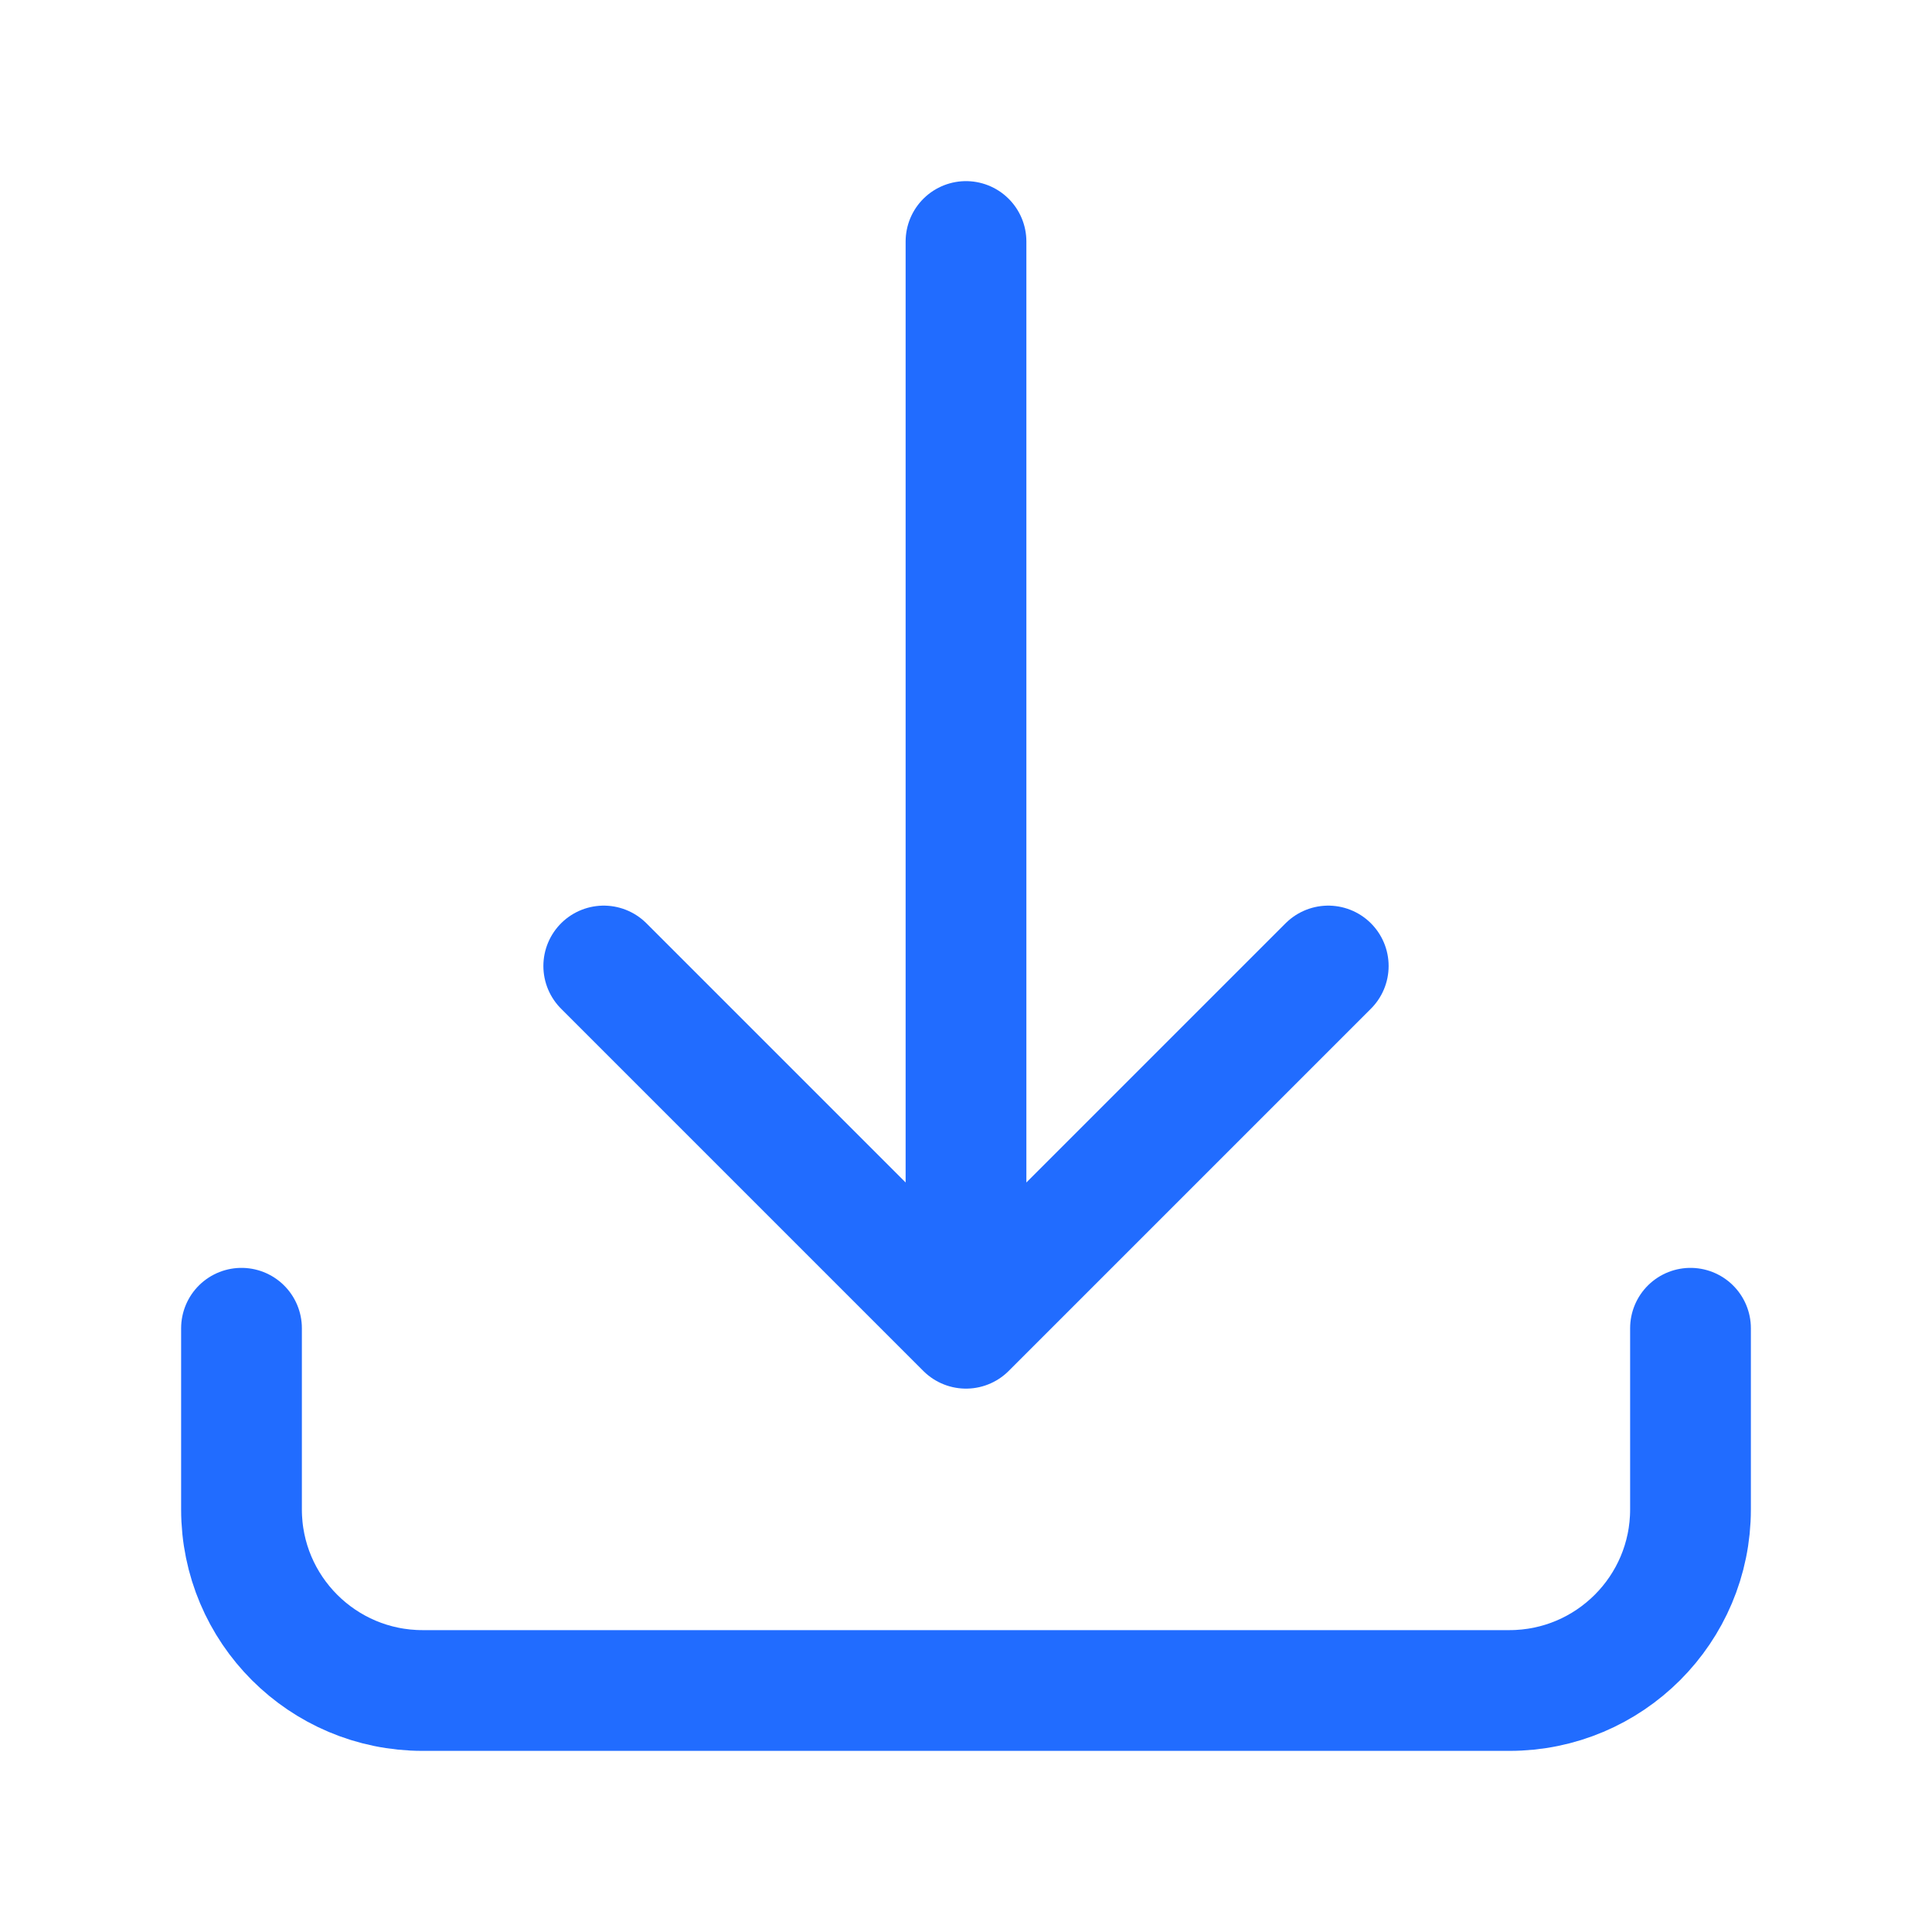
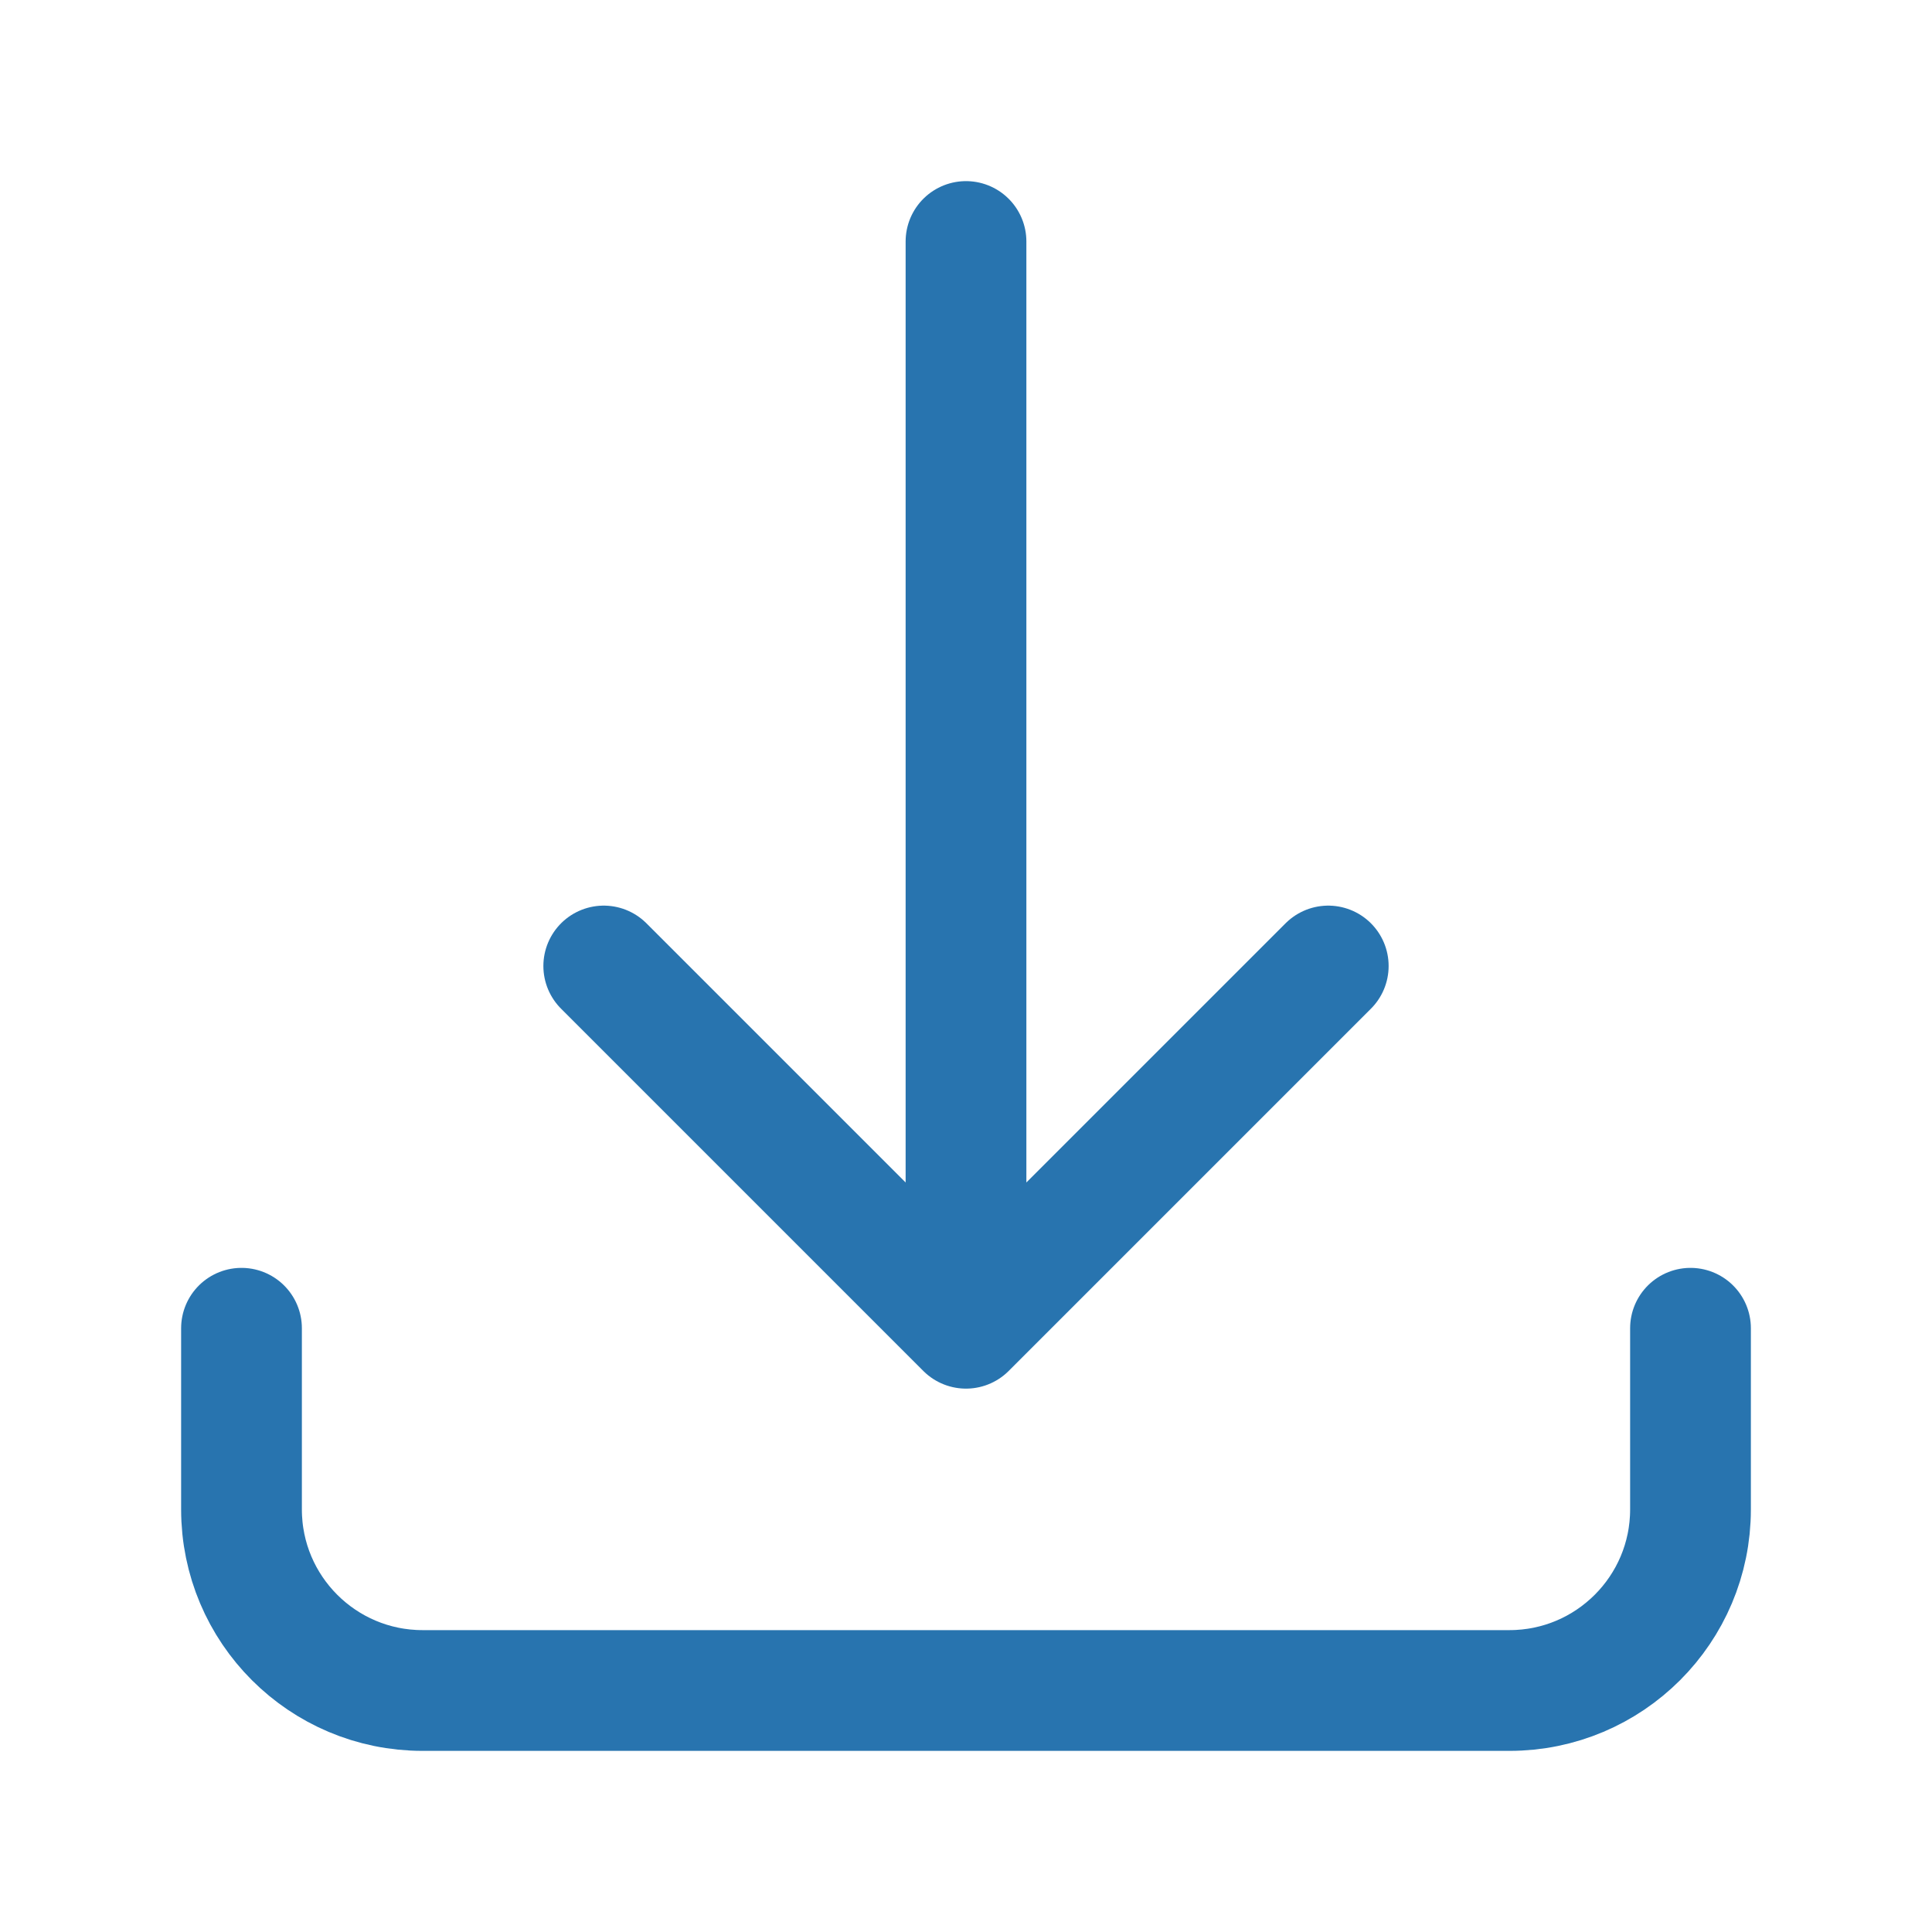
- <svg xmlns="http://www.w3.org/2000/svg" fill="none" viewBox="0 0 24 24" stroke-width="1.5" stroke="#216CFF" class="w-6 h-6">
+ <svg xmlns="http://www.w3.org/2000/svg" fill="none" viewBox="0 0 24 24" stroke-width="1.5" stroke="#2874af" class="w-6 h-6">
  <path stroke-linecap="round" stroke-linejoin="round" d="M3 16.5v2.25A2.25 2.25 0 005.25 21h13.5A2.25 2.25 0 0021 18.75V16.5M16.5 12L12 16.5m0 0L7.5 12m4.5 4.5V3" />
</svg>
